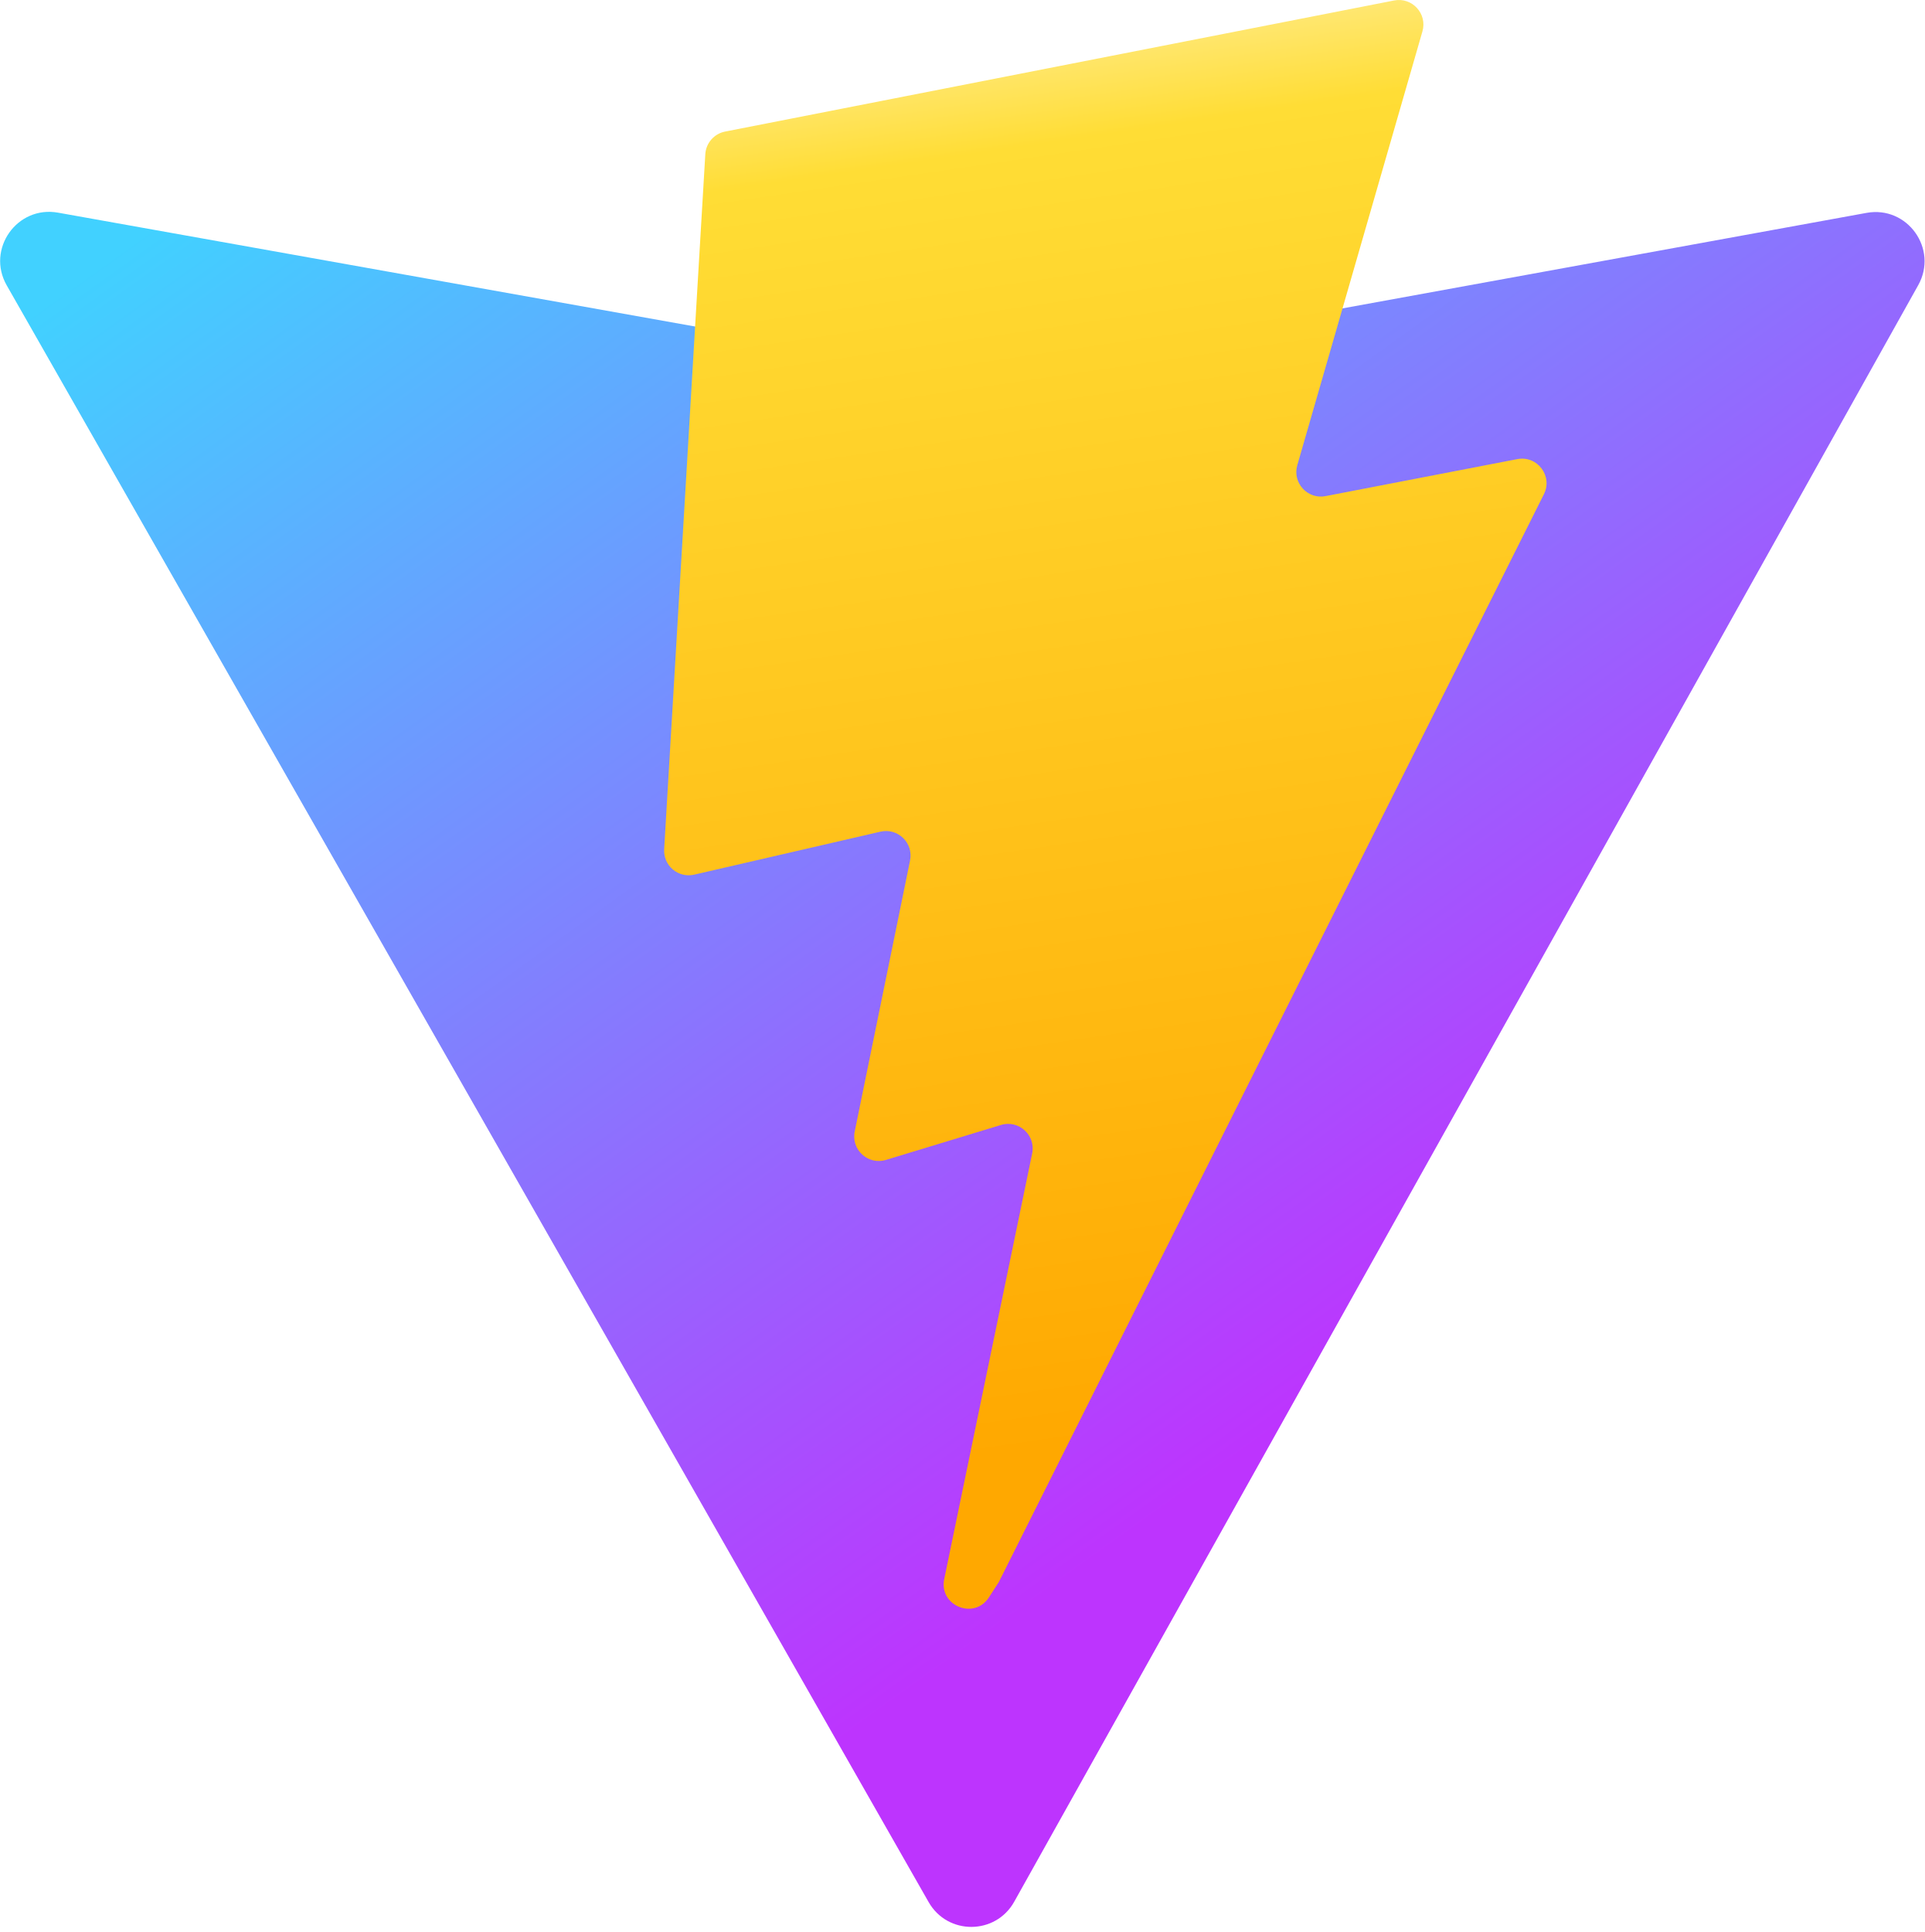
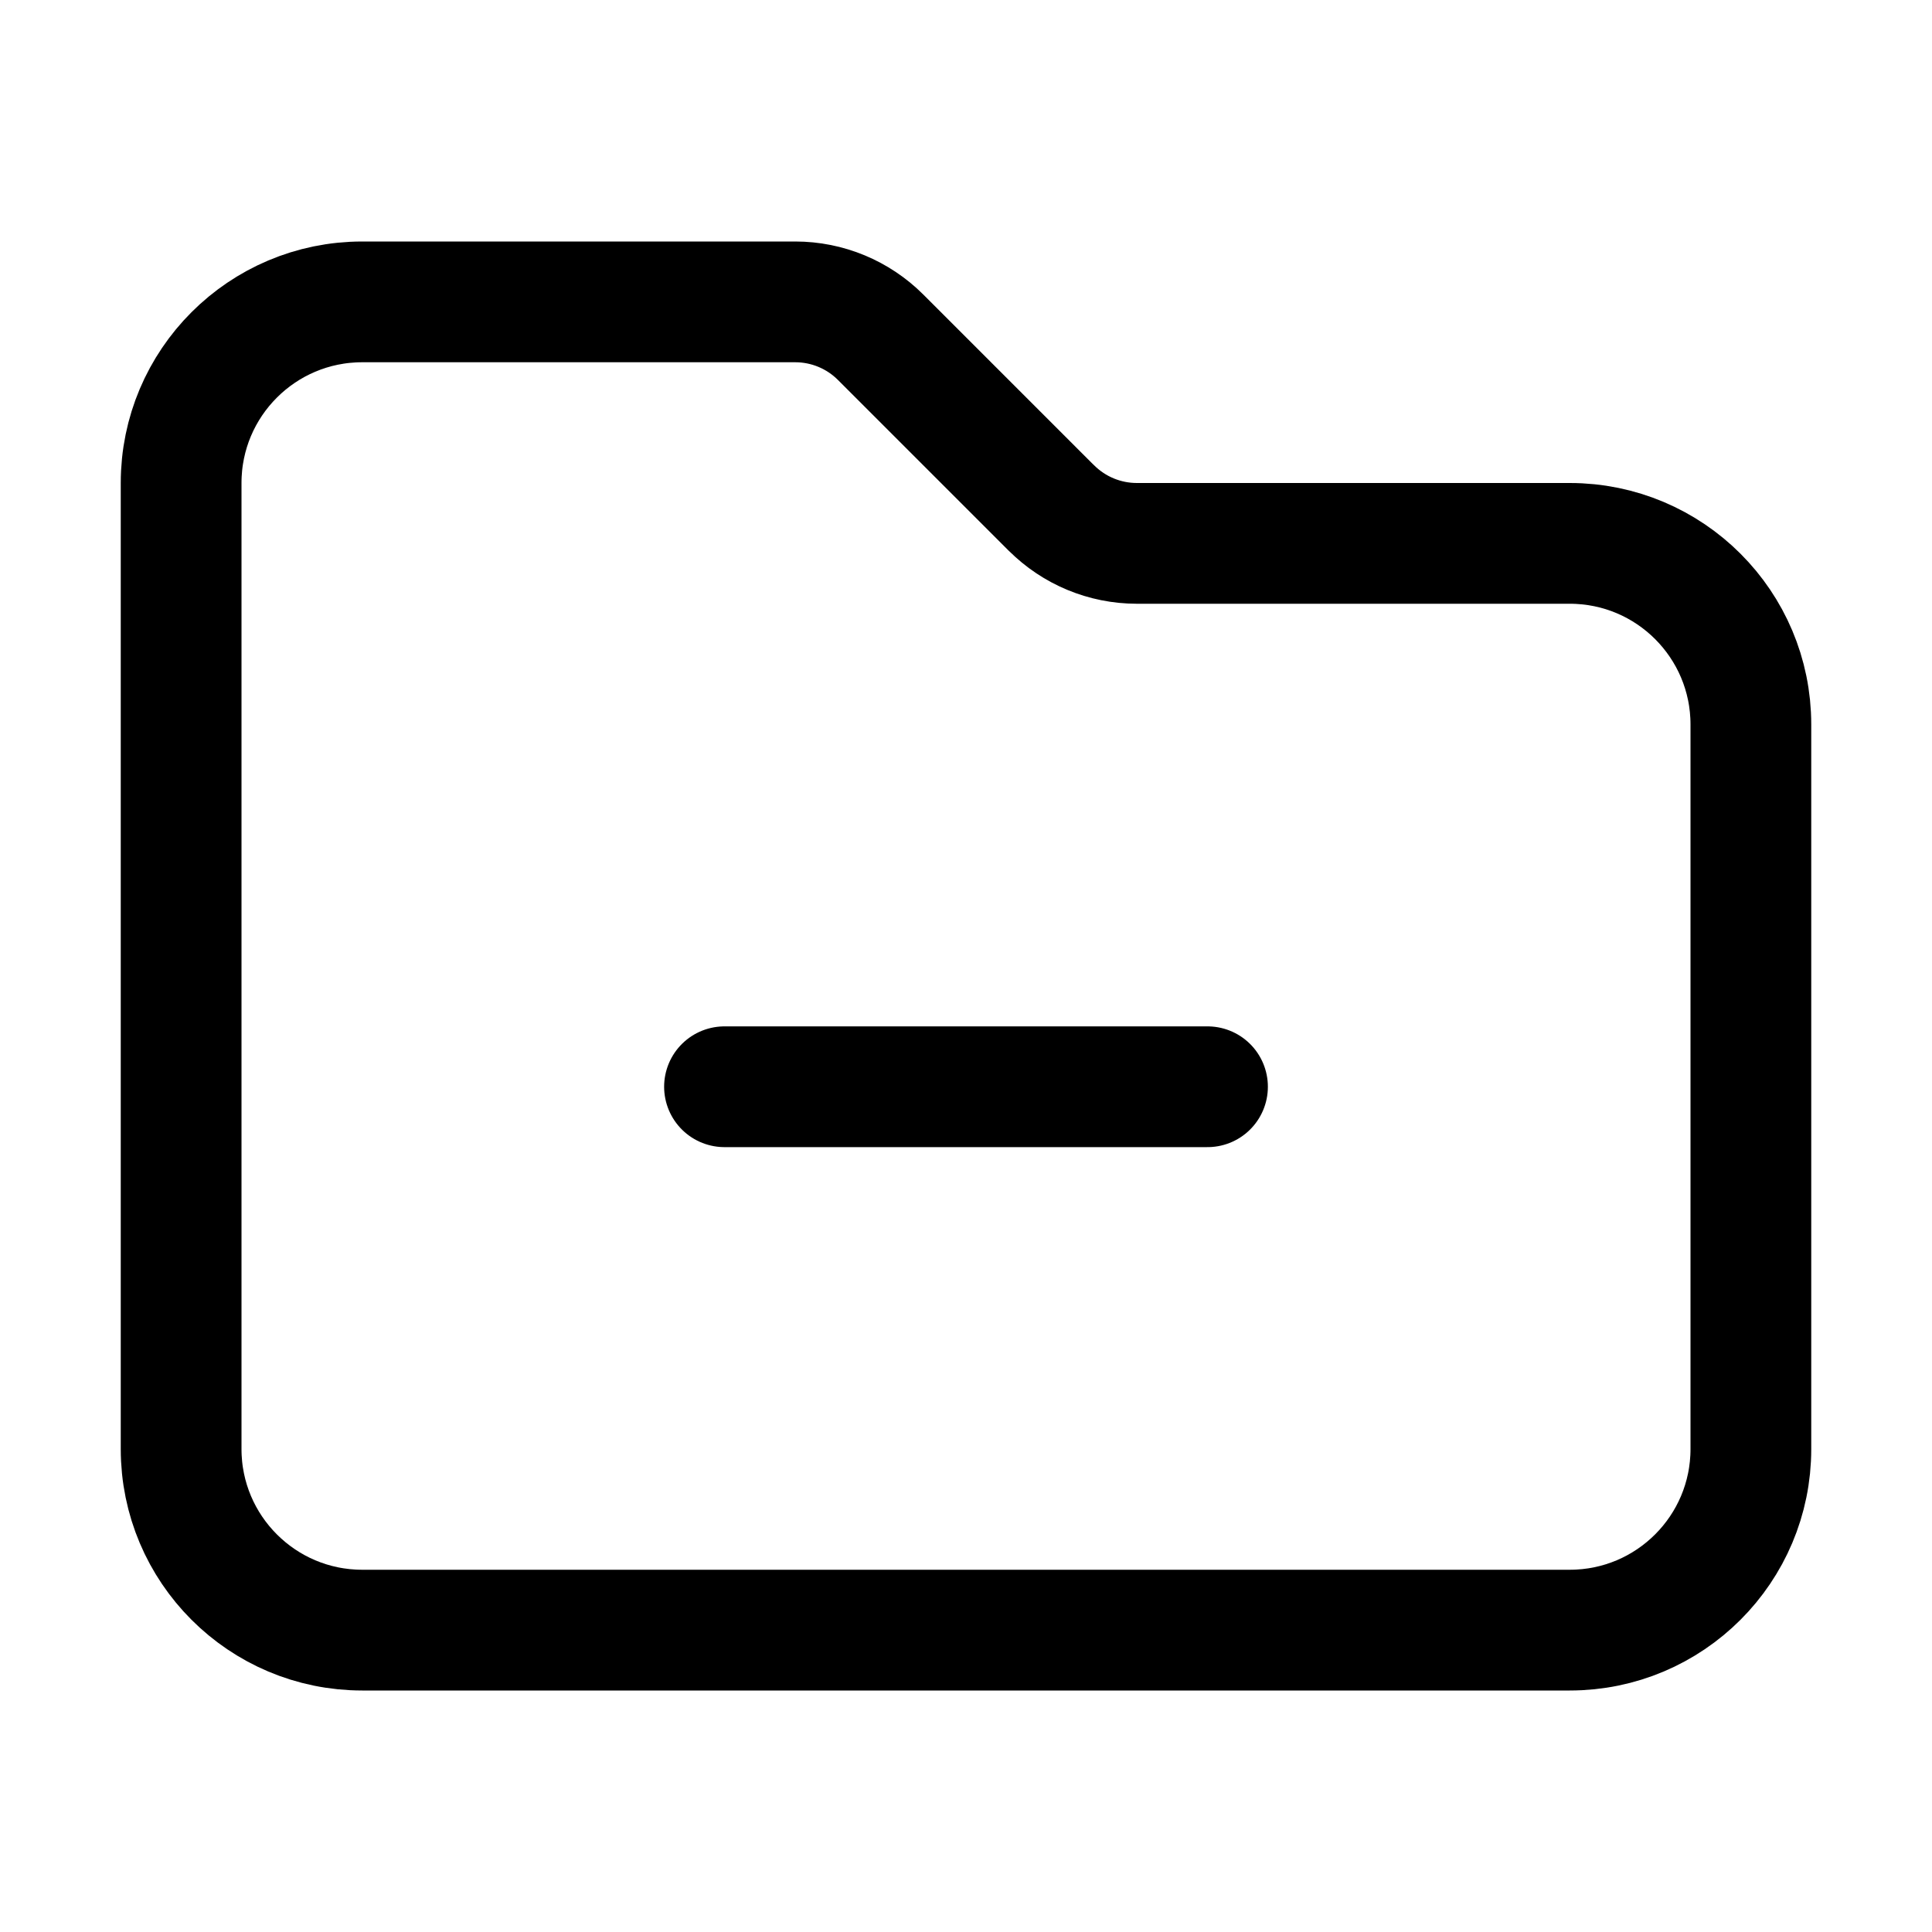
- <svg xmlns="http://www.w3.org/2000/svg" aria-hidden="true" role="img" class="iconify iconify--logos" width="31.88" height="32" preserveAspectRatio="xMidYMid meet" viewBox="0 0 256 257">
-   <defs>
-     <linearGradient id="IconifyId1813088fe1fbc01fb466" x1="-.828%" x2="57.636%" y1="7.652%" y2="78.411%">
-       <stop offset="0%" stop-color="#41D1FF" />
-       <stop offset="100%" stop-color="#BD34FE" />
-     </linearGradient>
-     <linearGradient id="IconifyId1813088fe1fbc01fb467" x1="43.376%" x2="50.316%" y1="2.242%" y2="89.03%">
-       <stop offset="0%" stop-color="#FFEA83" />
-       <stop offset="8.333%" stop-color="#FFDD35" />
-       <stop offset="100%" stop-color="#FFA800" />
-     </linearGradient>
-   </defs>
-   <path fill="url(#IconifyId1813088fe1fbc01fb466)" d="M255.153 37.938L134.897 252.976c-2.483 4.44-8.862 4.466-11.382.048L.875 37.958c-2.746-4.814 1.371-10.646 6.827-9.67l120.385 21.517a6.537 6.537 0 0 0 2.322-.004l117.867-21.483c5.438-.991 9.574 4.796 6.877 9.62Z" />
-   <path fill="url(#IconifyId1813088fe1fbc01fb467)" d="M185.432.063L96.44 17.501a3.268 3.268 0 0 0-2.634 3.014l-5.474 92.456a3.268 3.268 0 0 0 3.997 3.378l24.777-5.718c2.318-.535 4.413 1.507 3.936 3.838l-7.361 36.047c-.495 2.426 1.782 4.5 4.151 3.78l15.304-4.649c2.372-.72 4.652 1.36 4.15 3.788l-11.698 56.621c-.732 3.542 3.979 5.473 5.943 2.437l1.313-2.028l72.516-144.72c1.215-2.423-.88-5.186-3.54-4.672l-25.505 4.922c-2.396.462-4.435-1.77-3.759-4.114l16.646-57.705c.677-2.35-1.37-4.583-3.769-4.113Z" />
+ <svg xmlns="http://www.w3.org/2000/svg" fill="none" viewBox="0 0 24 24" stroke-width="1.5" stroke="currentColor" class="w-6 h-6">
+   <path stroke-linecap="round" stroke-linejoin="round" d="M15 13.5H9m4.06-7.19l-2.12-2.12a1.5 1.5 0 00-1.061-.44H4.5A2.25 2.25 0 002.25 6v12a2.25 2.25 0 002.25 2.25h15A2.25 2.25 0 0021.75 18V9a2.25 2.25 0 00-2.25-2.25h-5.379a1.5 1.5 0 01-1.06-.44z" />
</svg>
